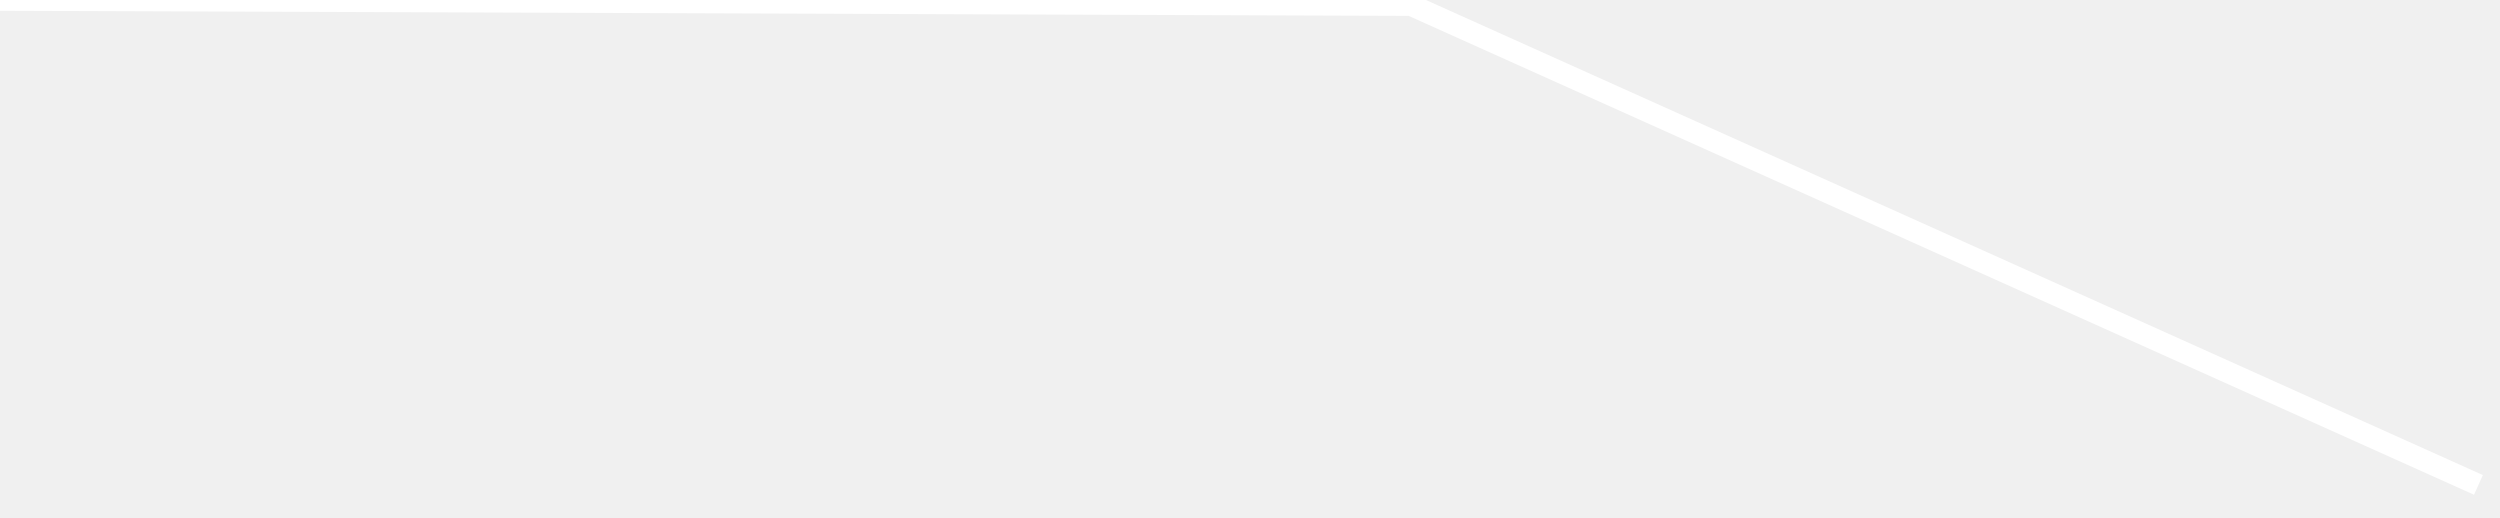
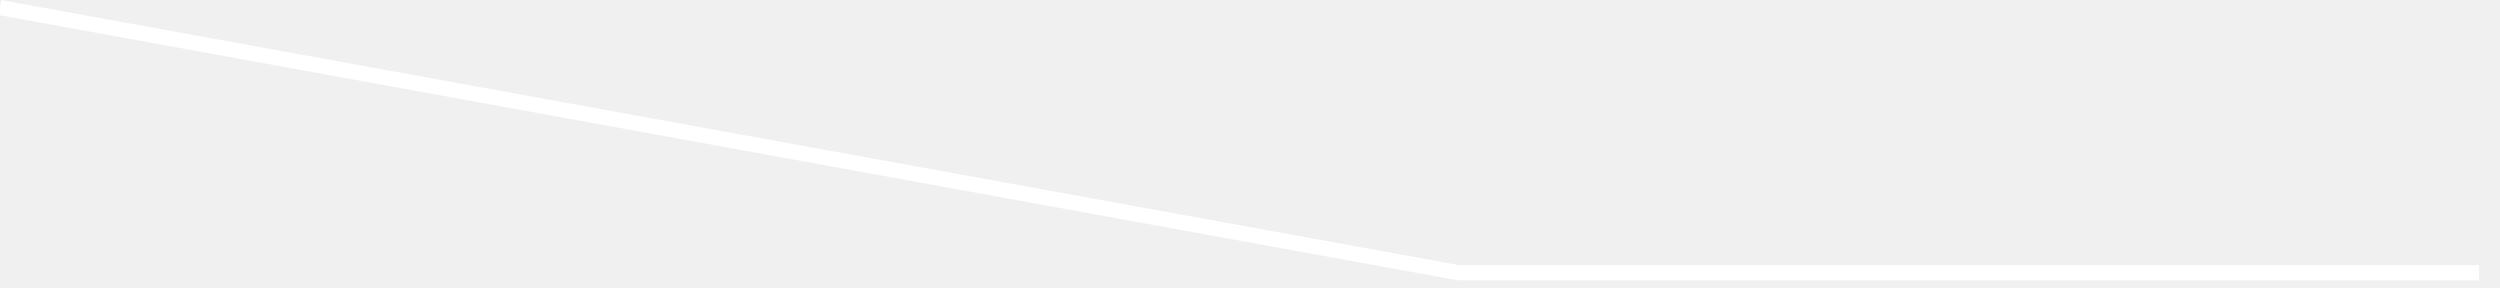
- <svg xmlns="http://www.w3.org/2000/svg" version="1.1" width="116px" height="24px">
-   <g transform="matrix(1 0 0 1 -49 -282 )">
-     <path d="M 115 22.5  L 65.47 0.237  L 0 0  " stroke-width="1" stroke="#ffffff" fill="none" transform="matrix(1 0 0 1 49 282 )" />
+ <svg xmlns="http://www.w3.org/2000/svg" version="1.1" width="165px" height="19px">
+   <g transform="matrix(1 0 0 1 -265 -438 )">
+     <path d="M 0 0.5  L 96.259 18  L 163.623 18  " stroke-width="1" stroke="#ffffff" fill="none" transform="matrix(1 0 0 1 265 438 )" />
  </g>
</svg>
